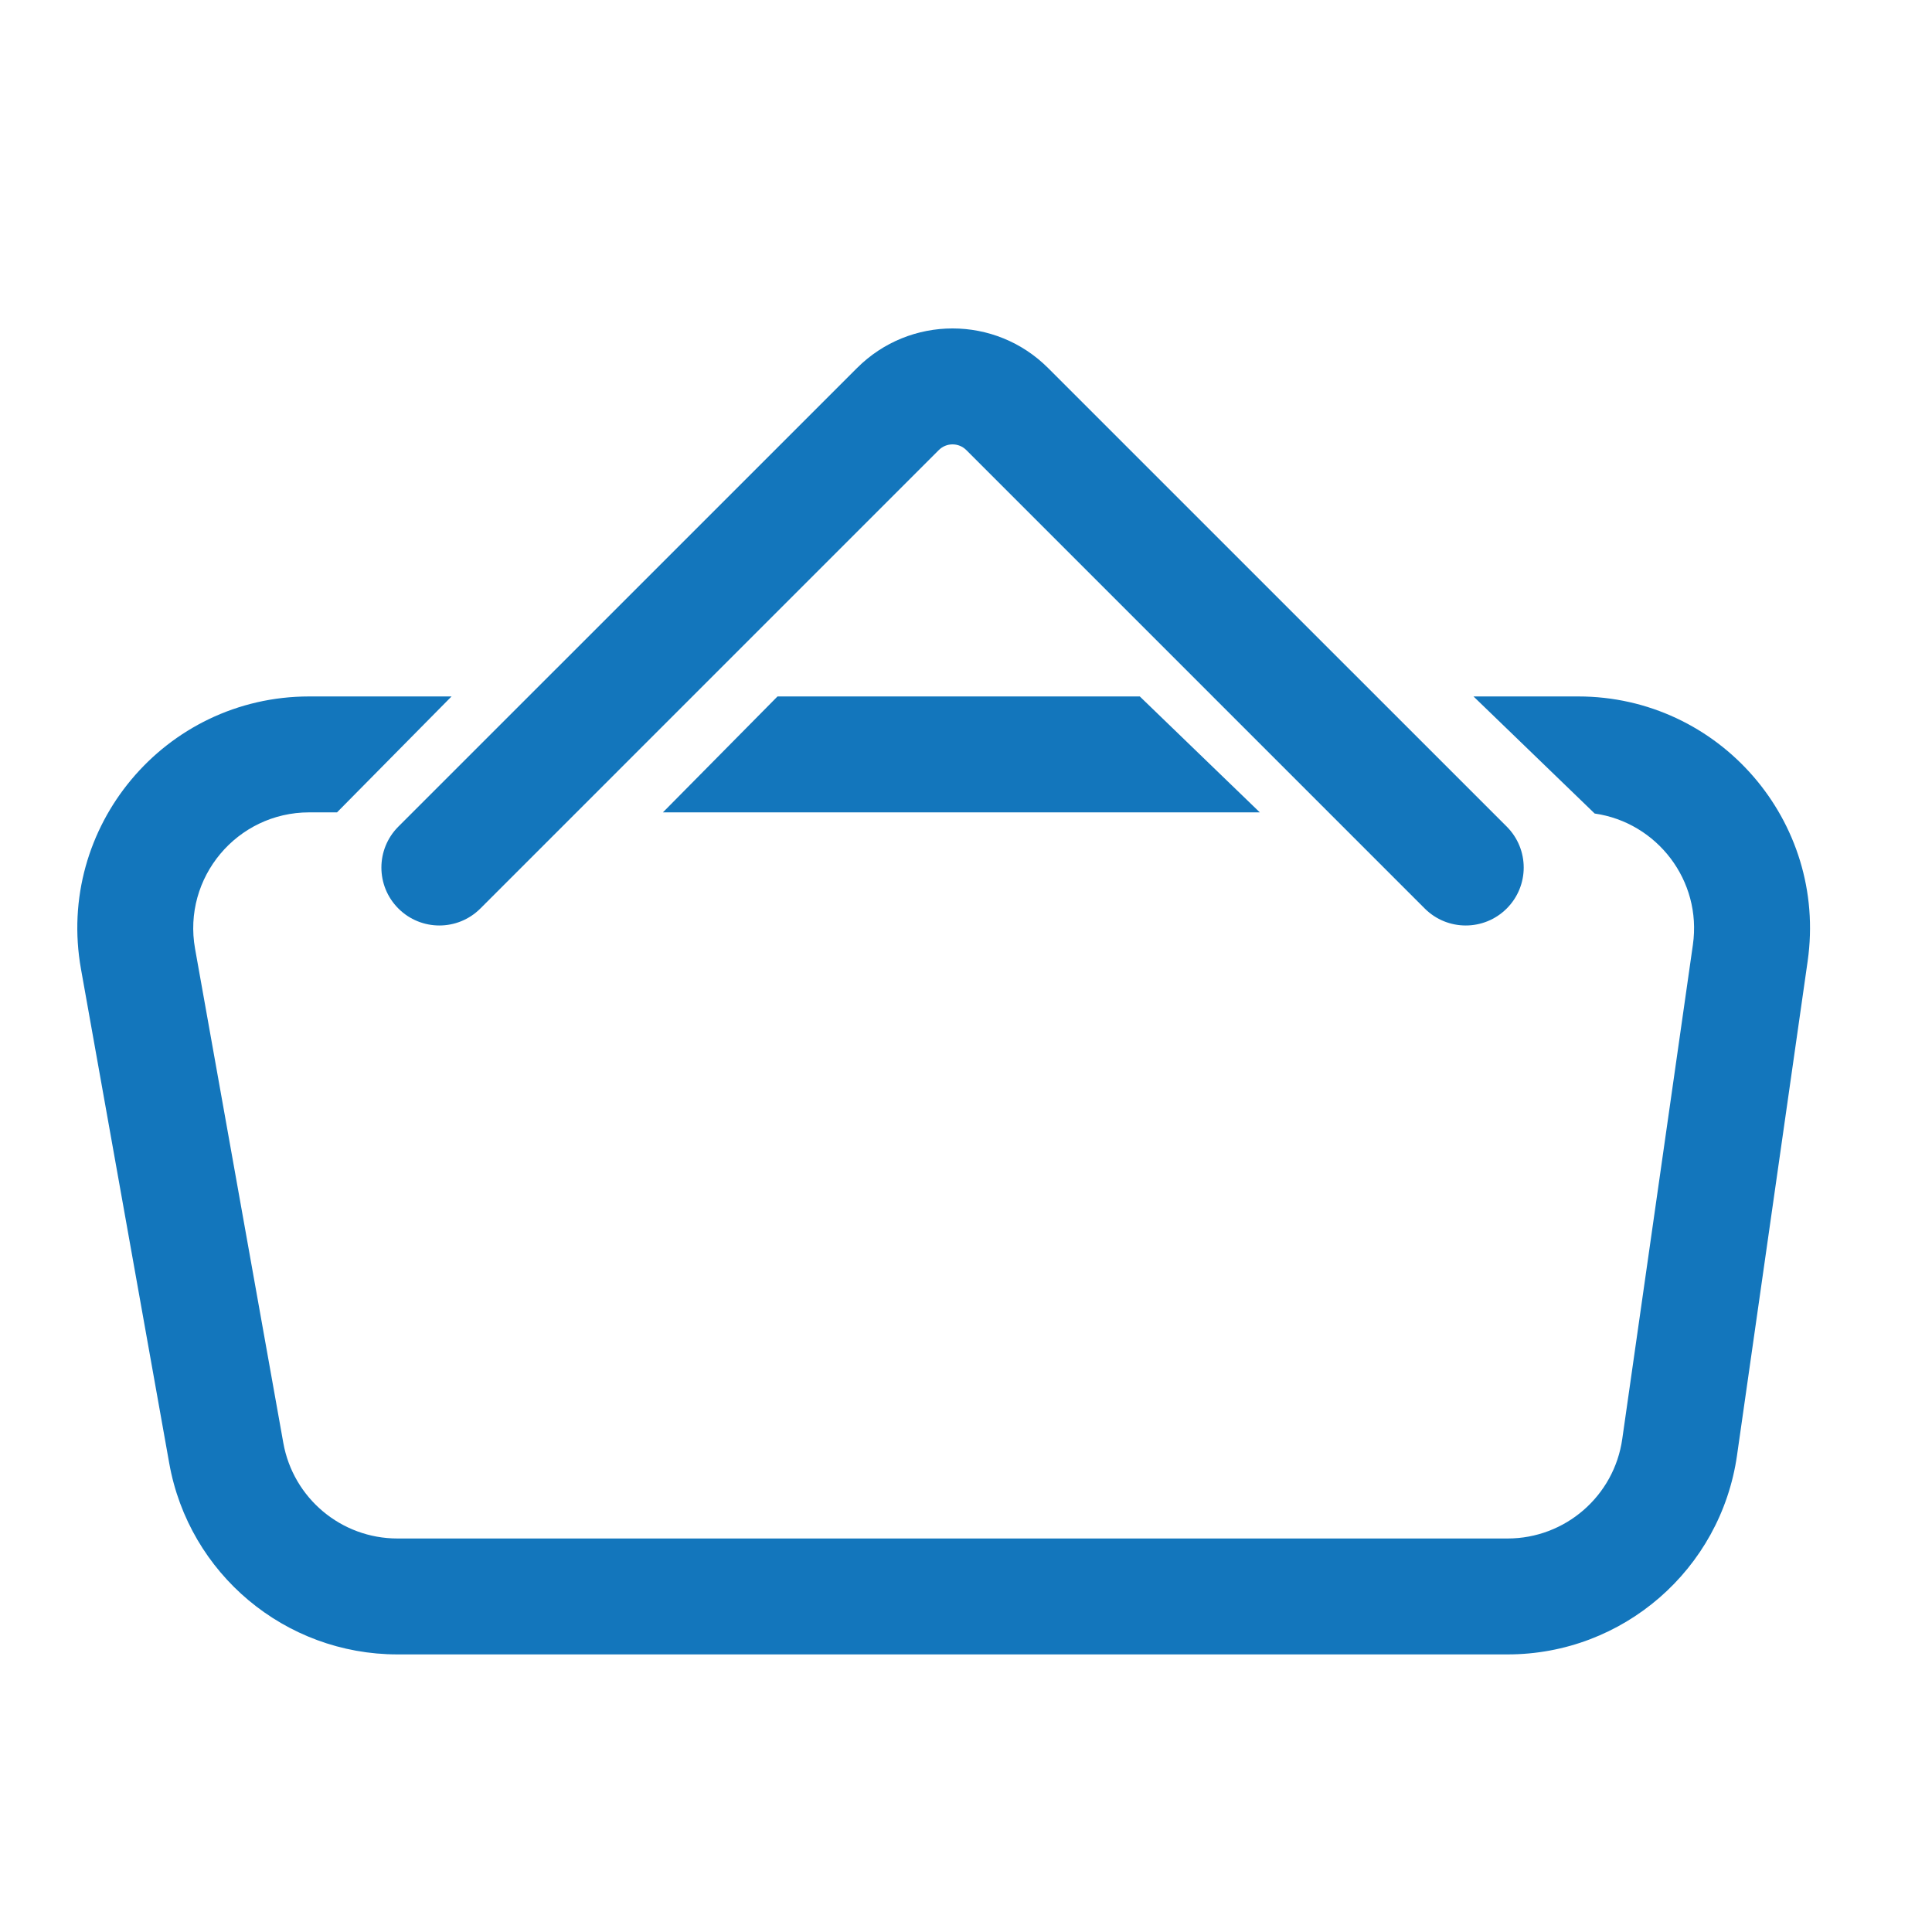
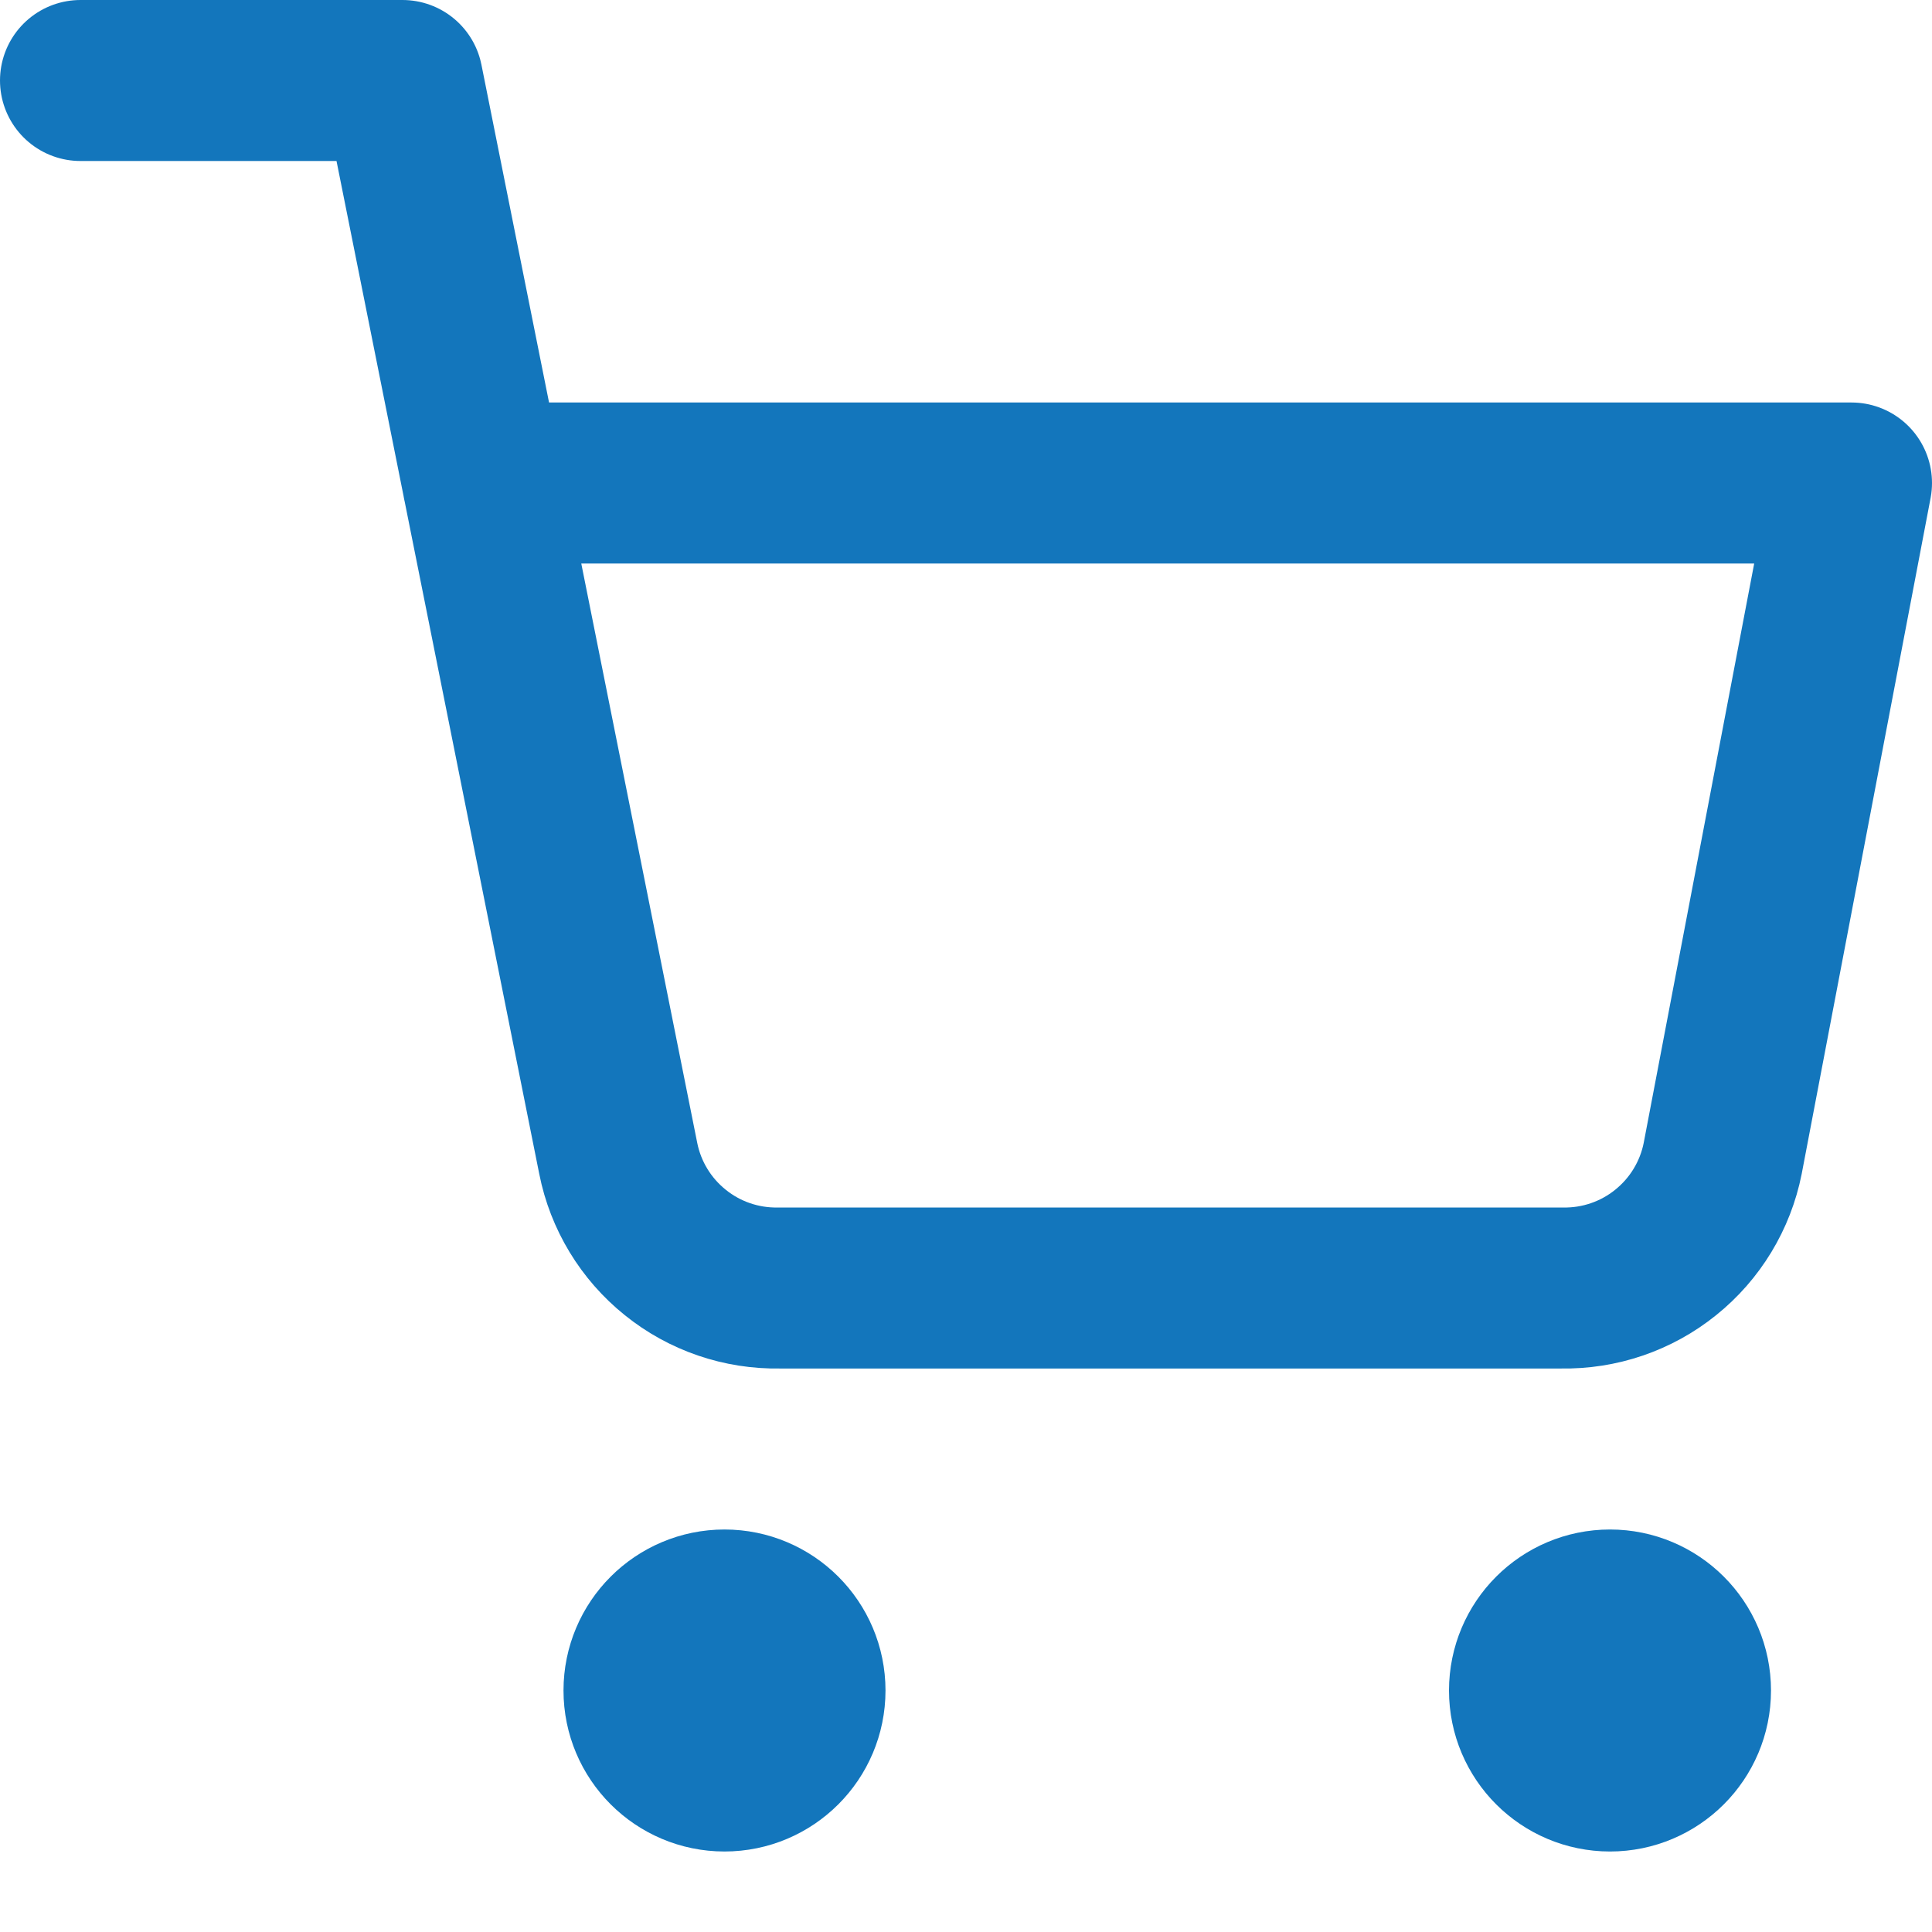
- <svg xmlns="http://www.w3.org/2000/svg" width="25" height="25" viewBox="0 0 25 25" fill="none">
-   <path fill-rule="evenodd" clip-rule="evenodd" d="M13.563 4.763C12.88 4.079 11.772 4.079 11.089 4.763L5.155 10.696C4.862 10.989 4.862 11.463 5.155 11.756C5.448 12.049 5.923 12.049 6.216 11.756L12.149 5.823C12.247 5.726 12.405 5.726 12.503 5.823L18.436 11.756C18.729 12.049 19.204 12.049 19.497 11.756C19.79 11.463 19.79 10.989 19.497 10.696L13.563 4.763ZM4.001 9.012H5.843L4.361 10.512H4.001C3.067 10.512 2.36 11.357 2.524 12.276L3.666 18.671C3.794 19.387 4.416 19.908 5.143 19.908H19.508C20.254 19.908 20.887 19.359 20.992 18.62L21.906 12.225C22.025 11.393 21.44 10.642 20.635 10.527L19.067 9.012H20.421C22.247 9.012 23.649 10.629 23.391 12.437L22.477 18.832C22.266 20.31 21 21.408 19.508 21.408H5.143C3.69 21.408 2.445 20.366 2.19 18.935L1.048 12.54C0.719 10.701 2.133 9.012 4.001 9.012ZM16.302 10.512H8.578L10.061 9.012H14.749L16.302 10.512Z" fill="#1376BC" />
+ <svg xmlns="http://www.w3.org/2000/svg" width="24" height="24" viewBox="0 0 24 24" fill="none">
+   <path d="M9 22C9.552 22 10 21.552 10 21C10 20.448 9.552 20 9 20C8.448 20 8 20.448 8 21C8 21.552 8.448 22 9 22Z" stroke="#1376BC" stroke-width="2" stroke-linecap="round" stroke-linejoin="round" />
+   <path d="M20 22C20.552 22 21 21.552 21 21C21 20.448 20.552 20 20 20C19.448 20 19 20.448 19 21C19 21.552 19.448 22 20 22Z" stroke="#1376BC" stroke-width="2" stroke-linecap="round" stroke-linejoin="round" />
+   <path d="M1 1H5L7.68 14.39C7.771 14.85 8.022 15.264 8.388 15.558C8.753 15.853 9.211 16.009 9.68 16H19.4C19.869 16.009 20.327 15.853 20.692 15.558C21.058 15.264 21.309 14.85 21.4 14.39L23 6H6" stroke="#1376BC" stroke-width="2" stroke-linecap="round" stroke-linejoin="round" />
</svg>
